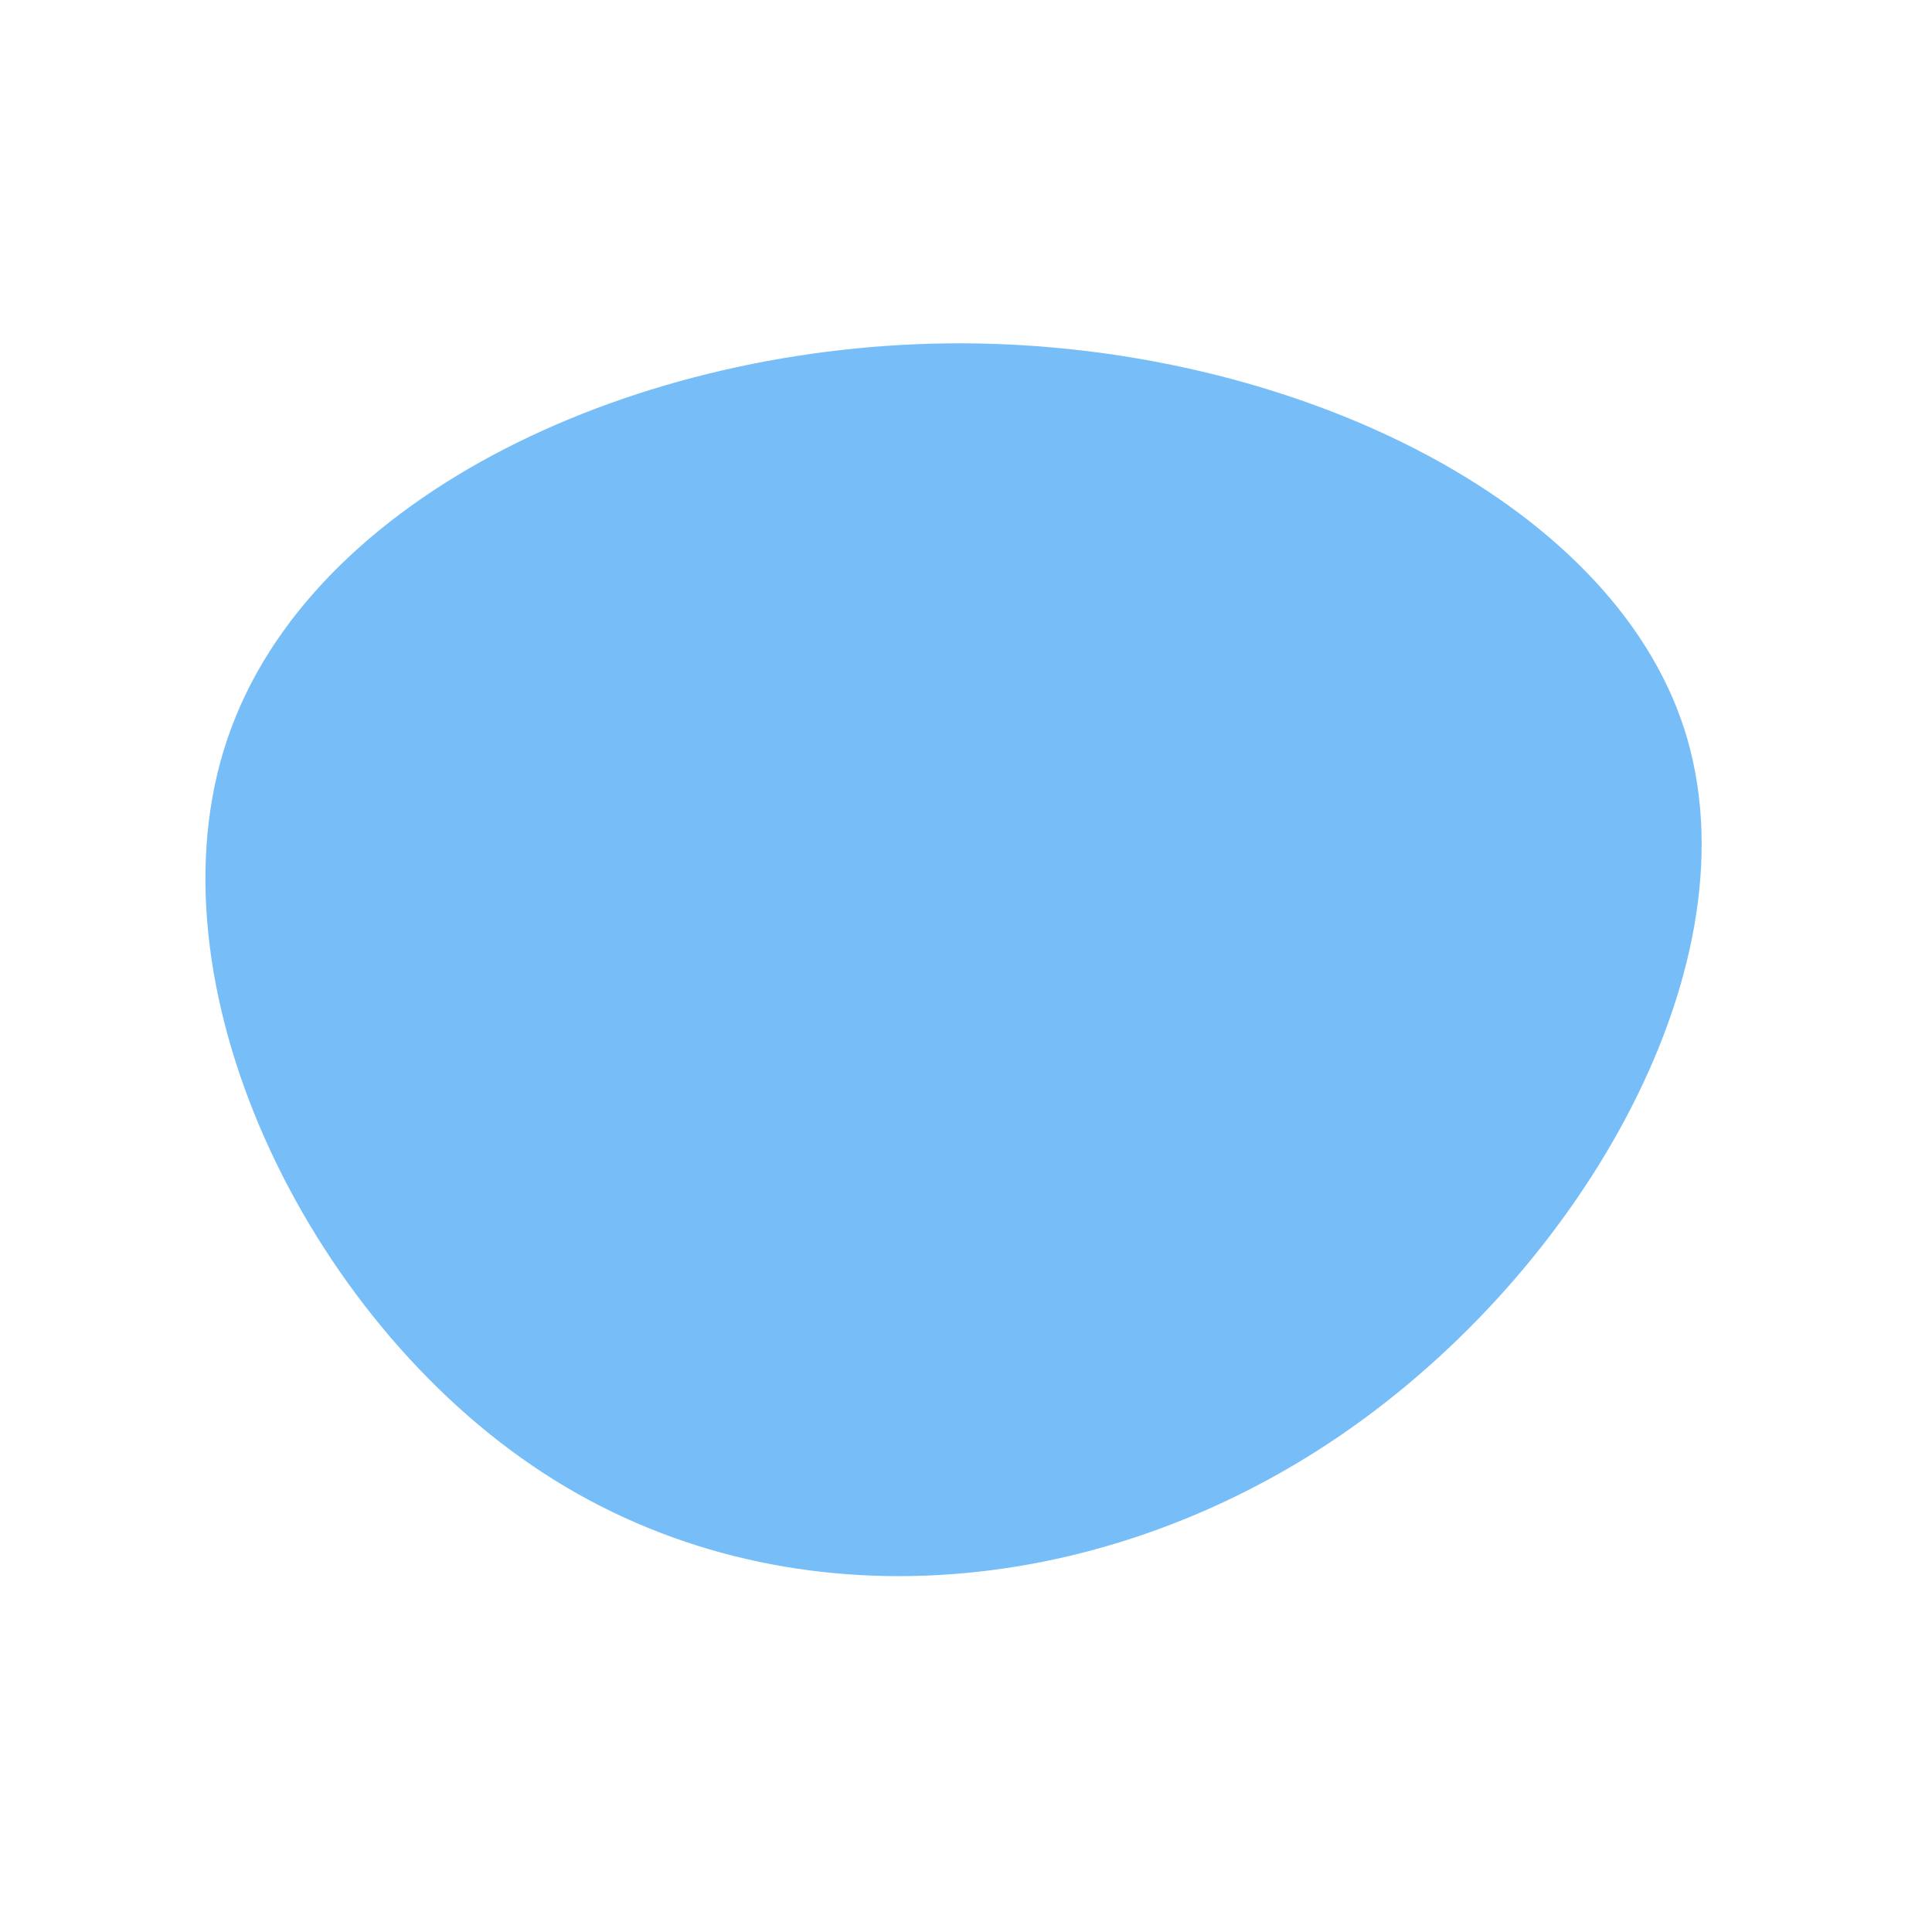
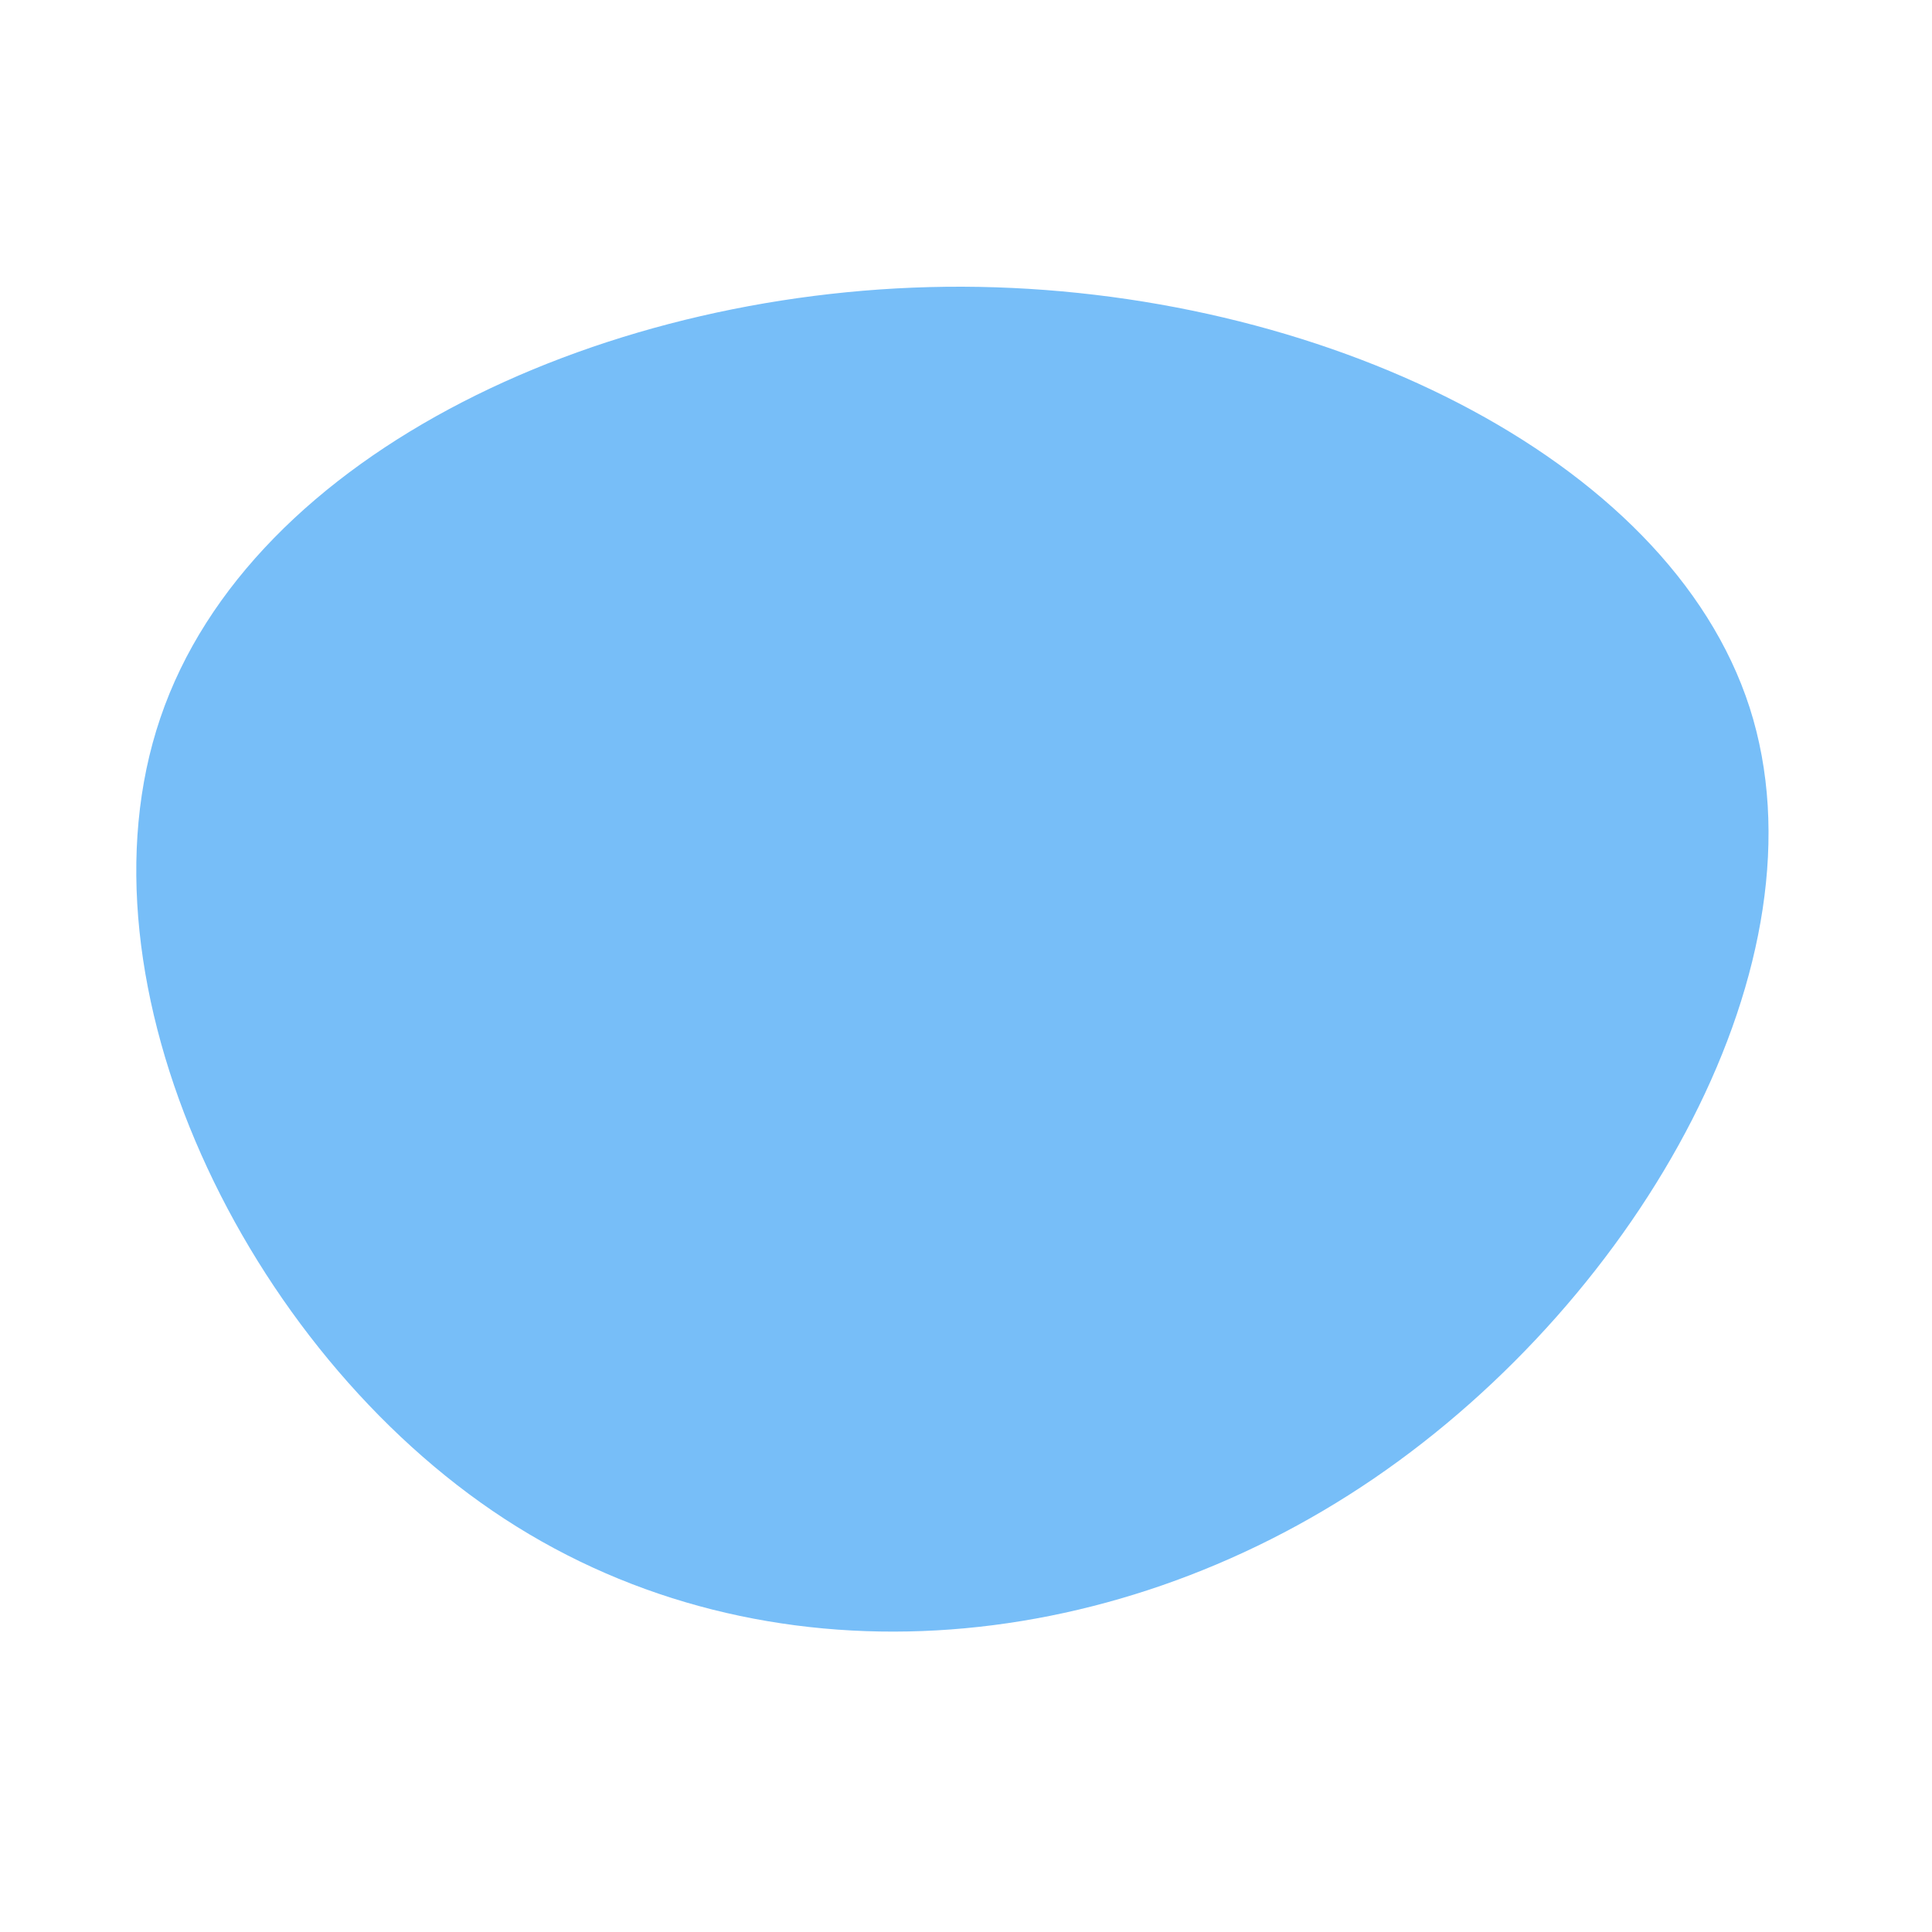
<svg xmlns="http://www.w3.org/2000/svg" width="400" height="400" viewBox="0 0 200 200">
-   <path fill="#77bef8" d="M67.6,-22.3C74.6,-0.5,58.2,28.5,35.2,44.2C12.2,59.9,-17.4,62.3,-39.8,47.7C-62.2,33.1,-77.3,1.5,-69.5,-21.4C-61.7,-44.4,-30.8,-58.7,-0.3,-58.6C30.3,-58.5,60.6,-44,67.6,-22.3Z" transform="translate(100 100) scale(1.1)" />
+   <path fill="#77bef8" d="M67.6,-22.3C74.6,-0.5,58.2,28.5,35.2,44.2C12.2,59.9,-17.4,62.3,-39.8,47.7C-62.2,33.1,-77.3,1.5,-69.5,-21.4C-61.7,-44.4,-30.8,-58.7,-0.3,-58.6C30.3,-58.5,60.6,-44,67.6,-22.3Z" transform="translate(100 100) scale(1.2)" />
</svg>
